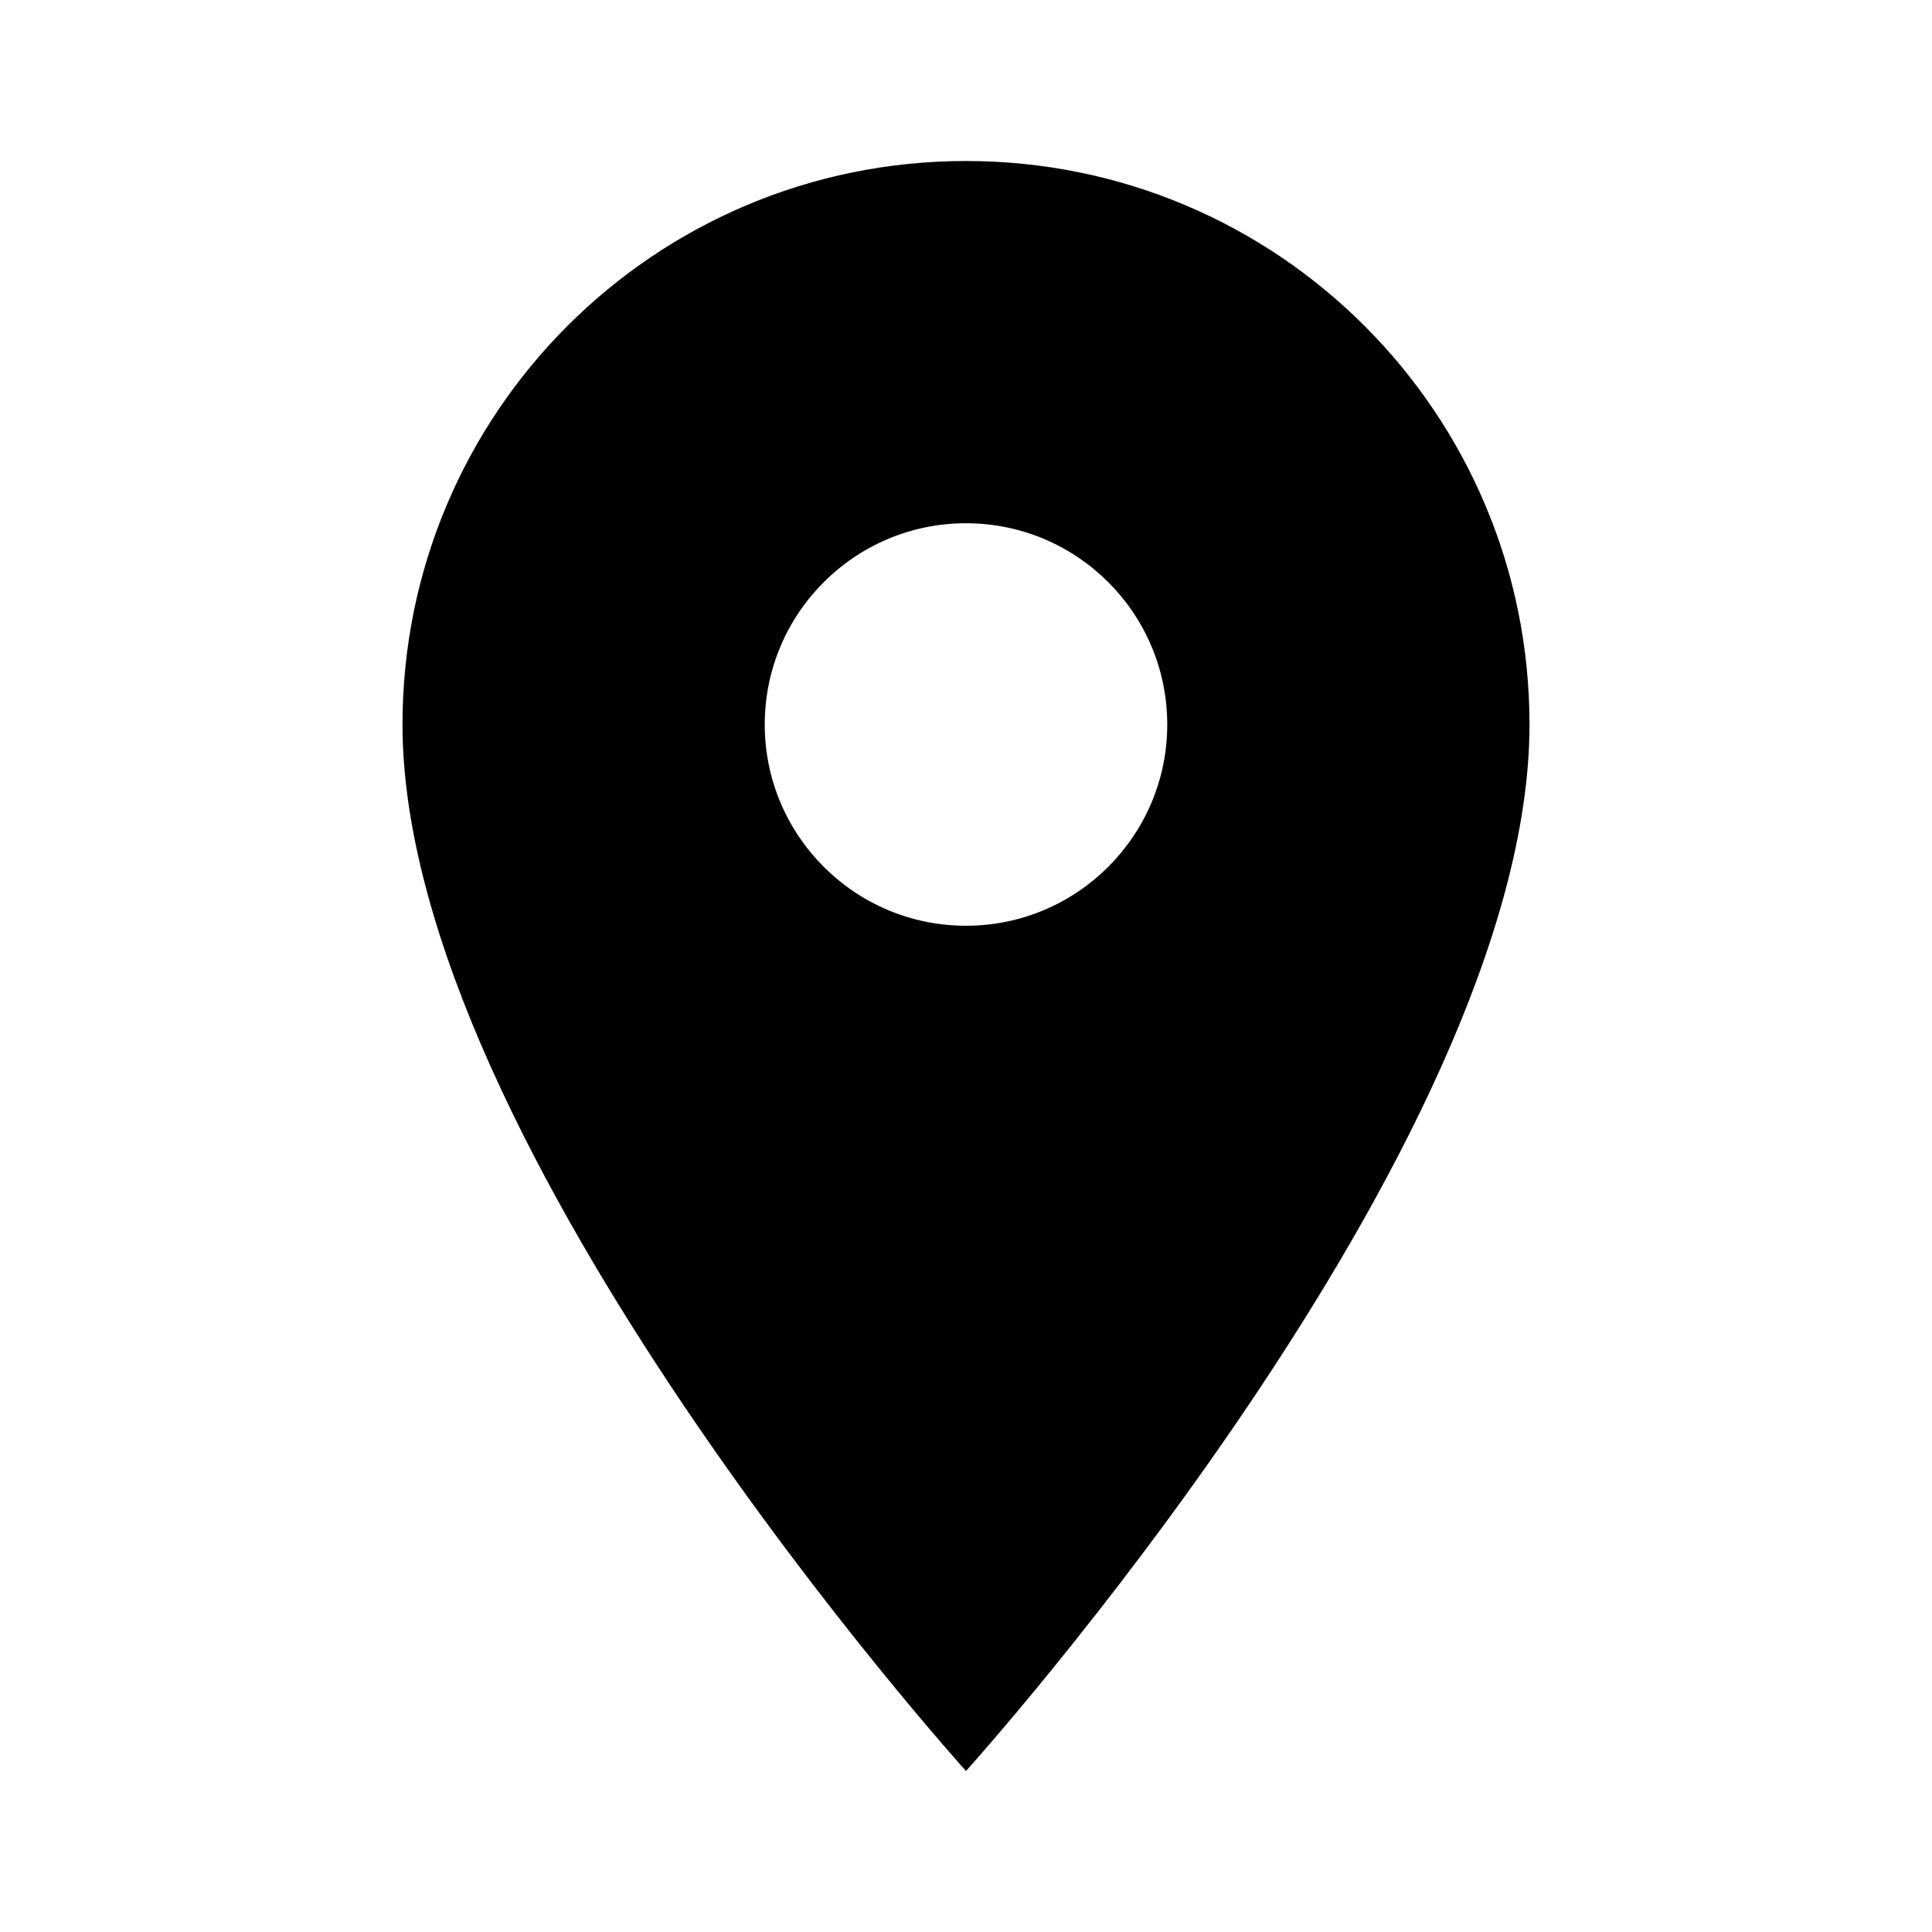
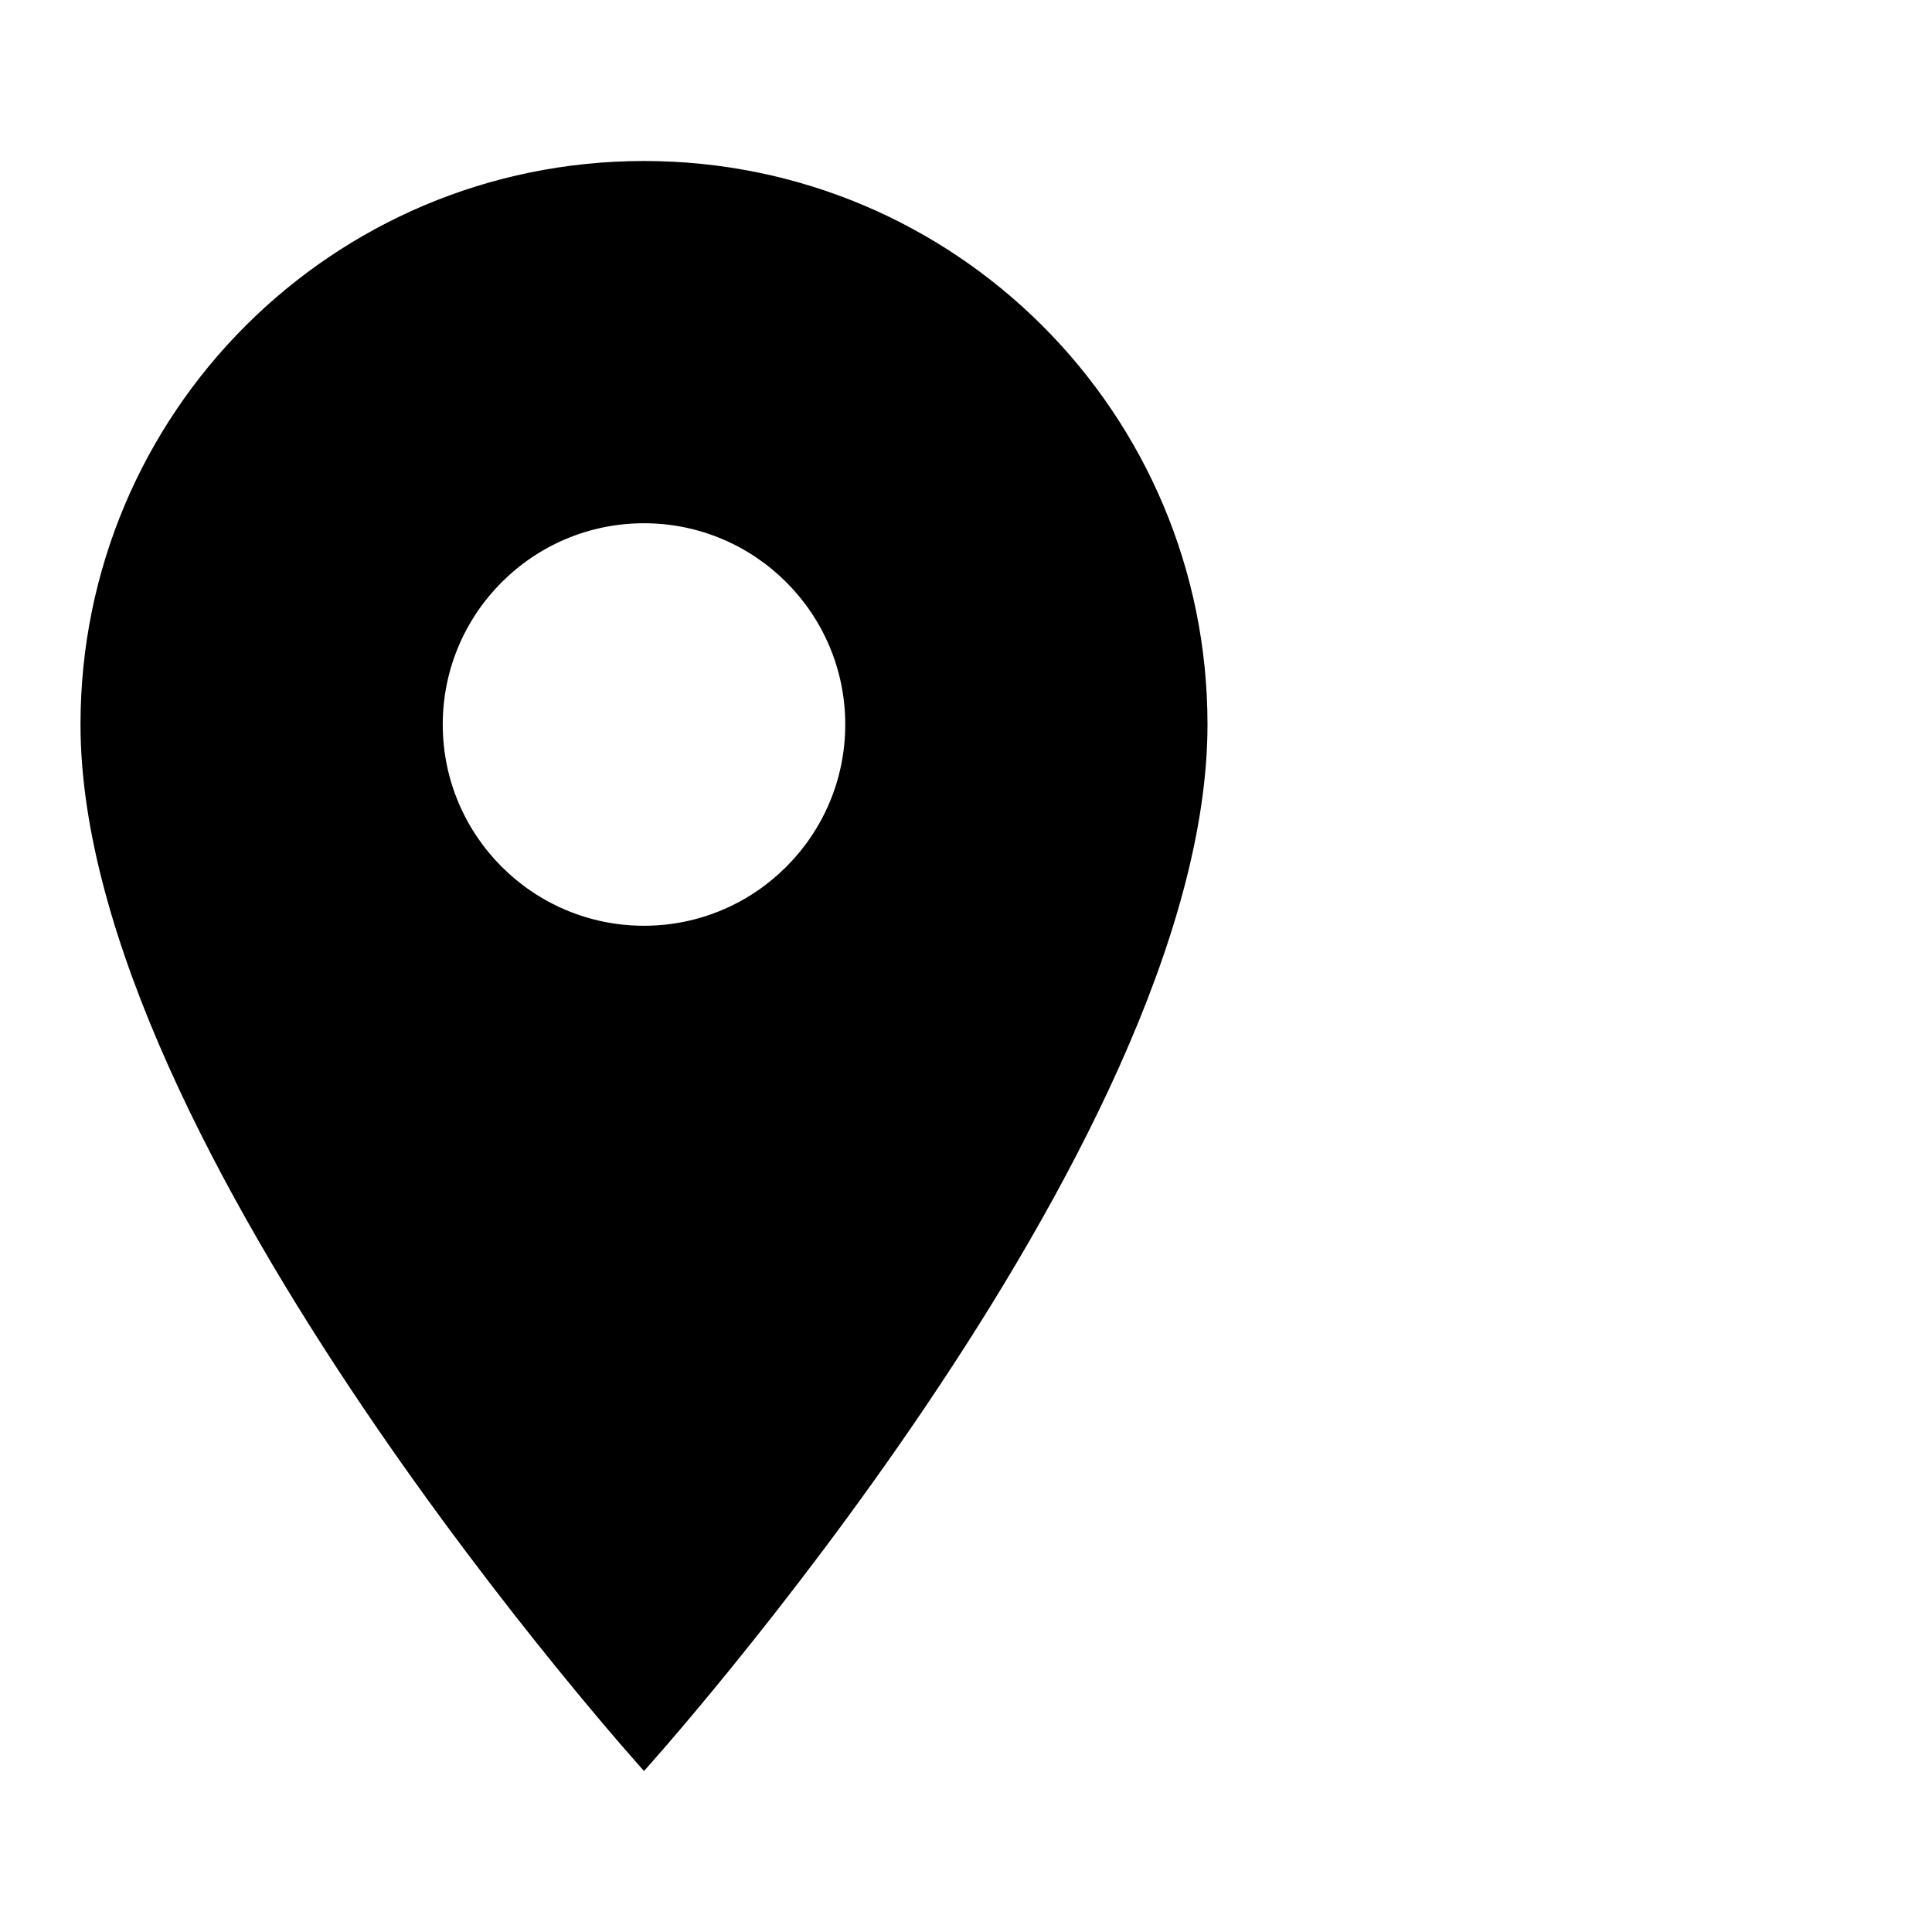
- <svg xmlns="http://www.w3.org/2000/svg" height="24" viewBox="0 0 24 24" width="24">
+ <svg xmlns="http://www.w3.org/2000/svg" height="24" viewBox="4 0 24 24" width="24">
  <path d="M12 2C8.13 2 5 5.13 5 9c0 5.25 7 13 7 13s7-7.75 7-13c0-3.87-3.13-7-7-7zm0 9.5c-1.38 0-2.5-1.12-2.5-2.5s1.12-2.5 2.5-2.5 2.5 1.12 2.5 2.5-1.12 2.5-2.5 2.5z" />
  <path d="M0 0h24v24H0z" fill="none" />
</svg>
